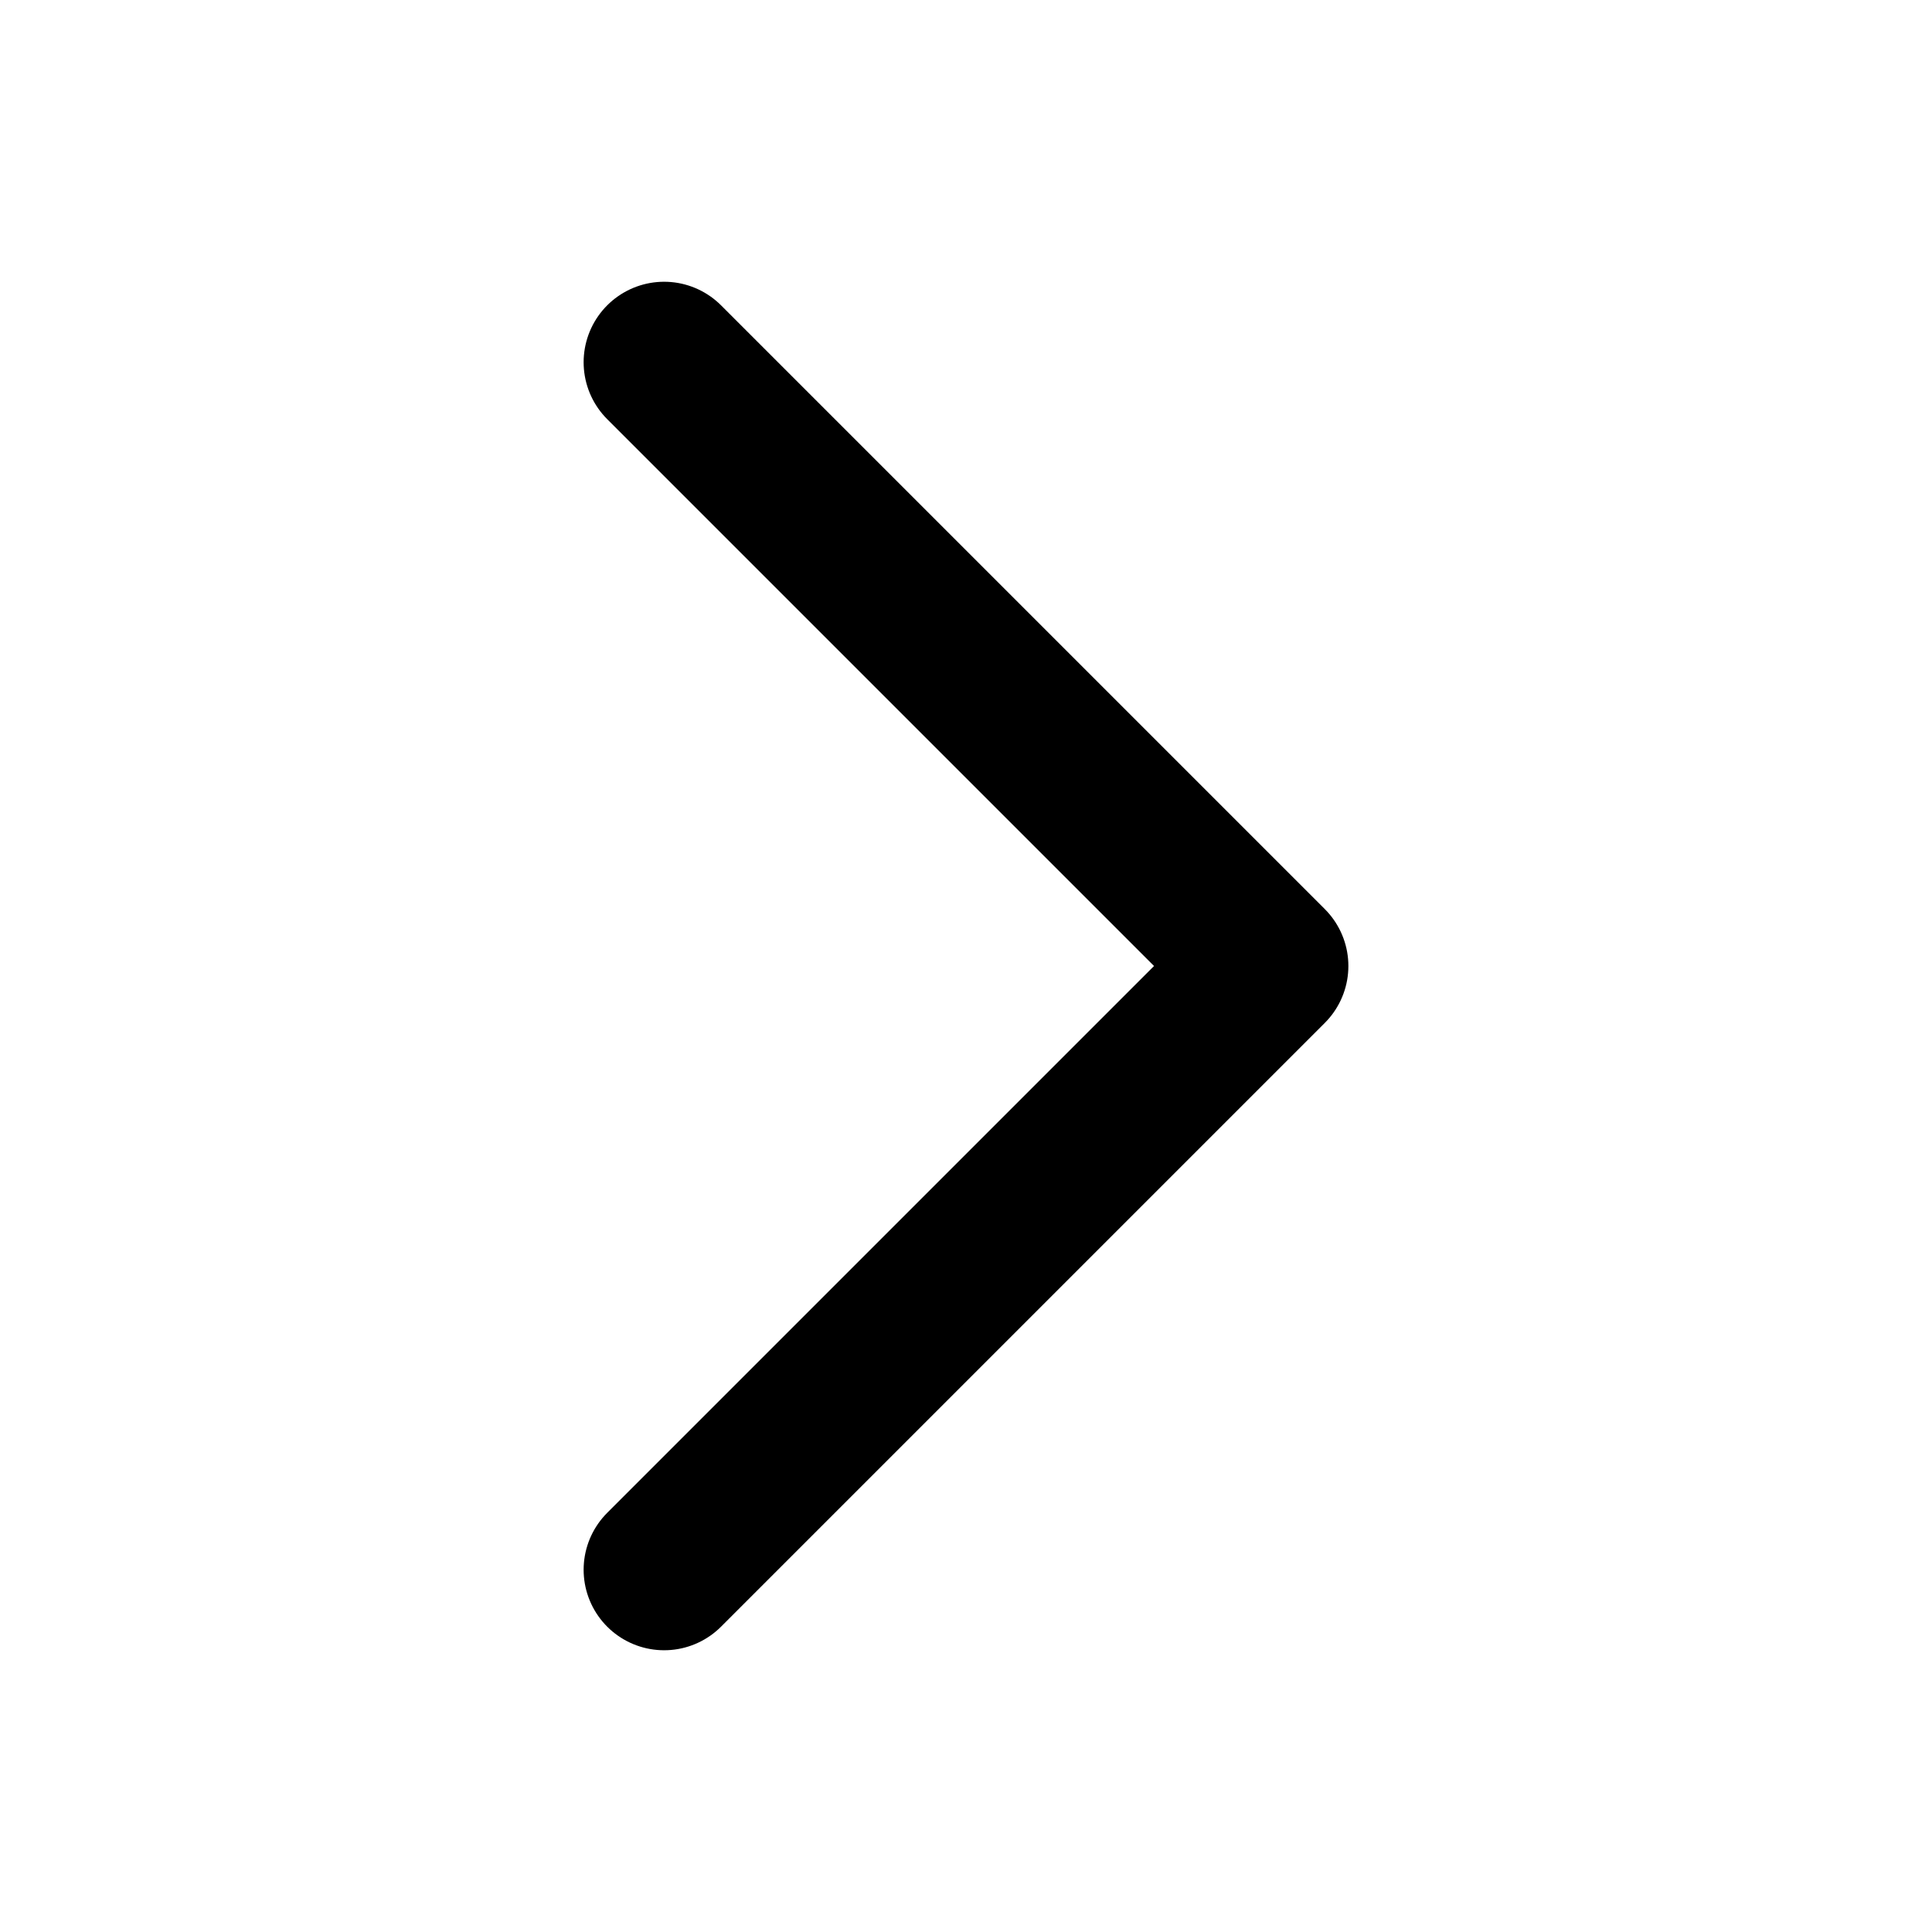
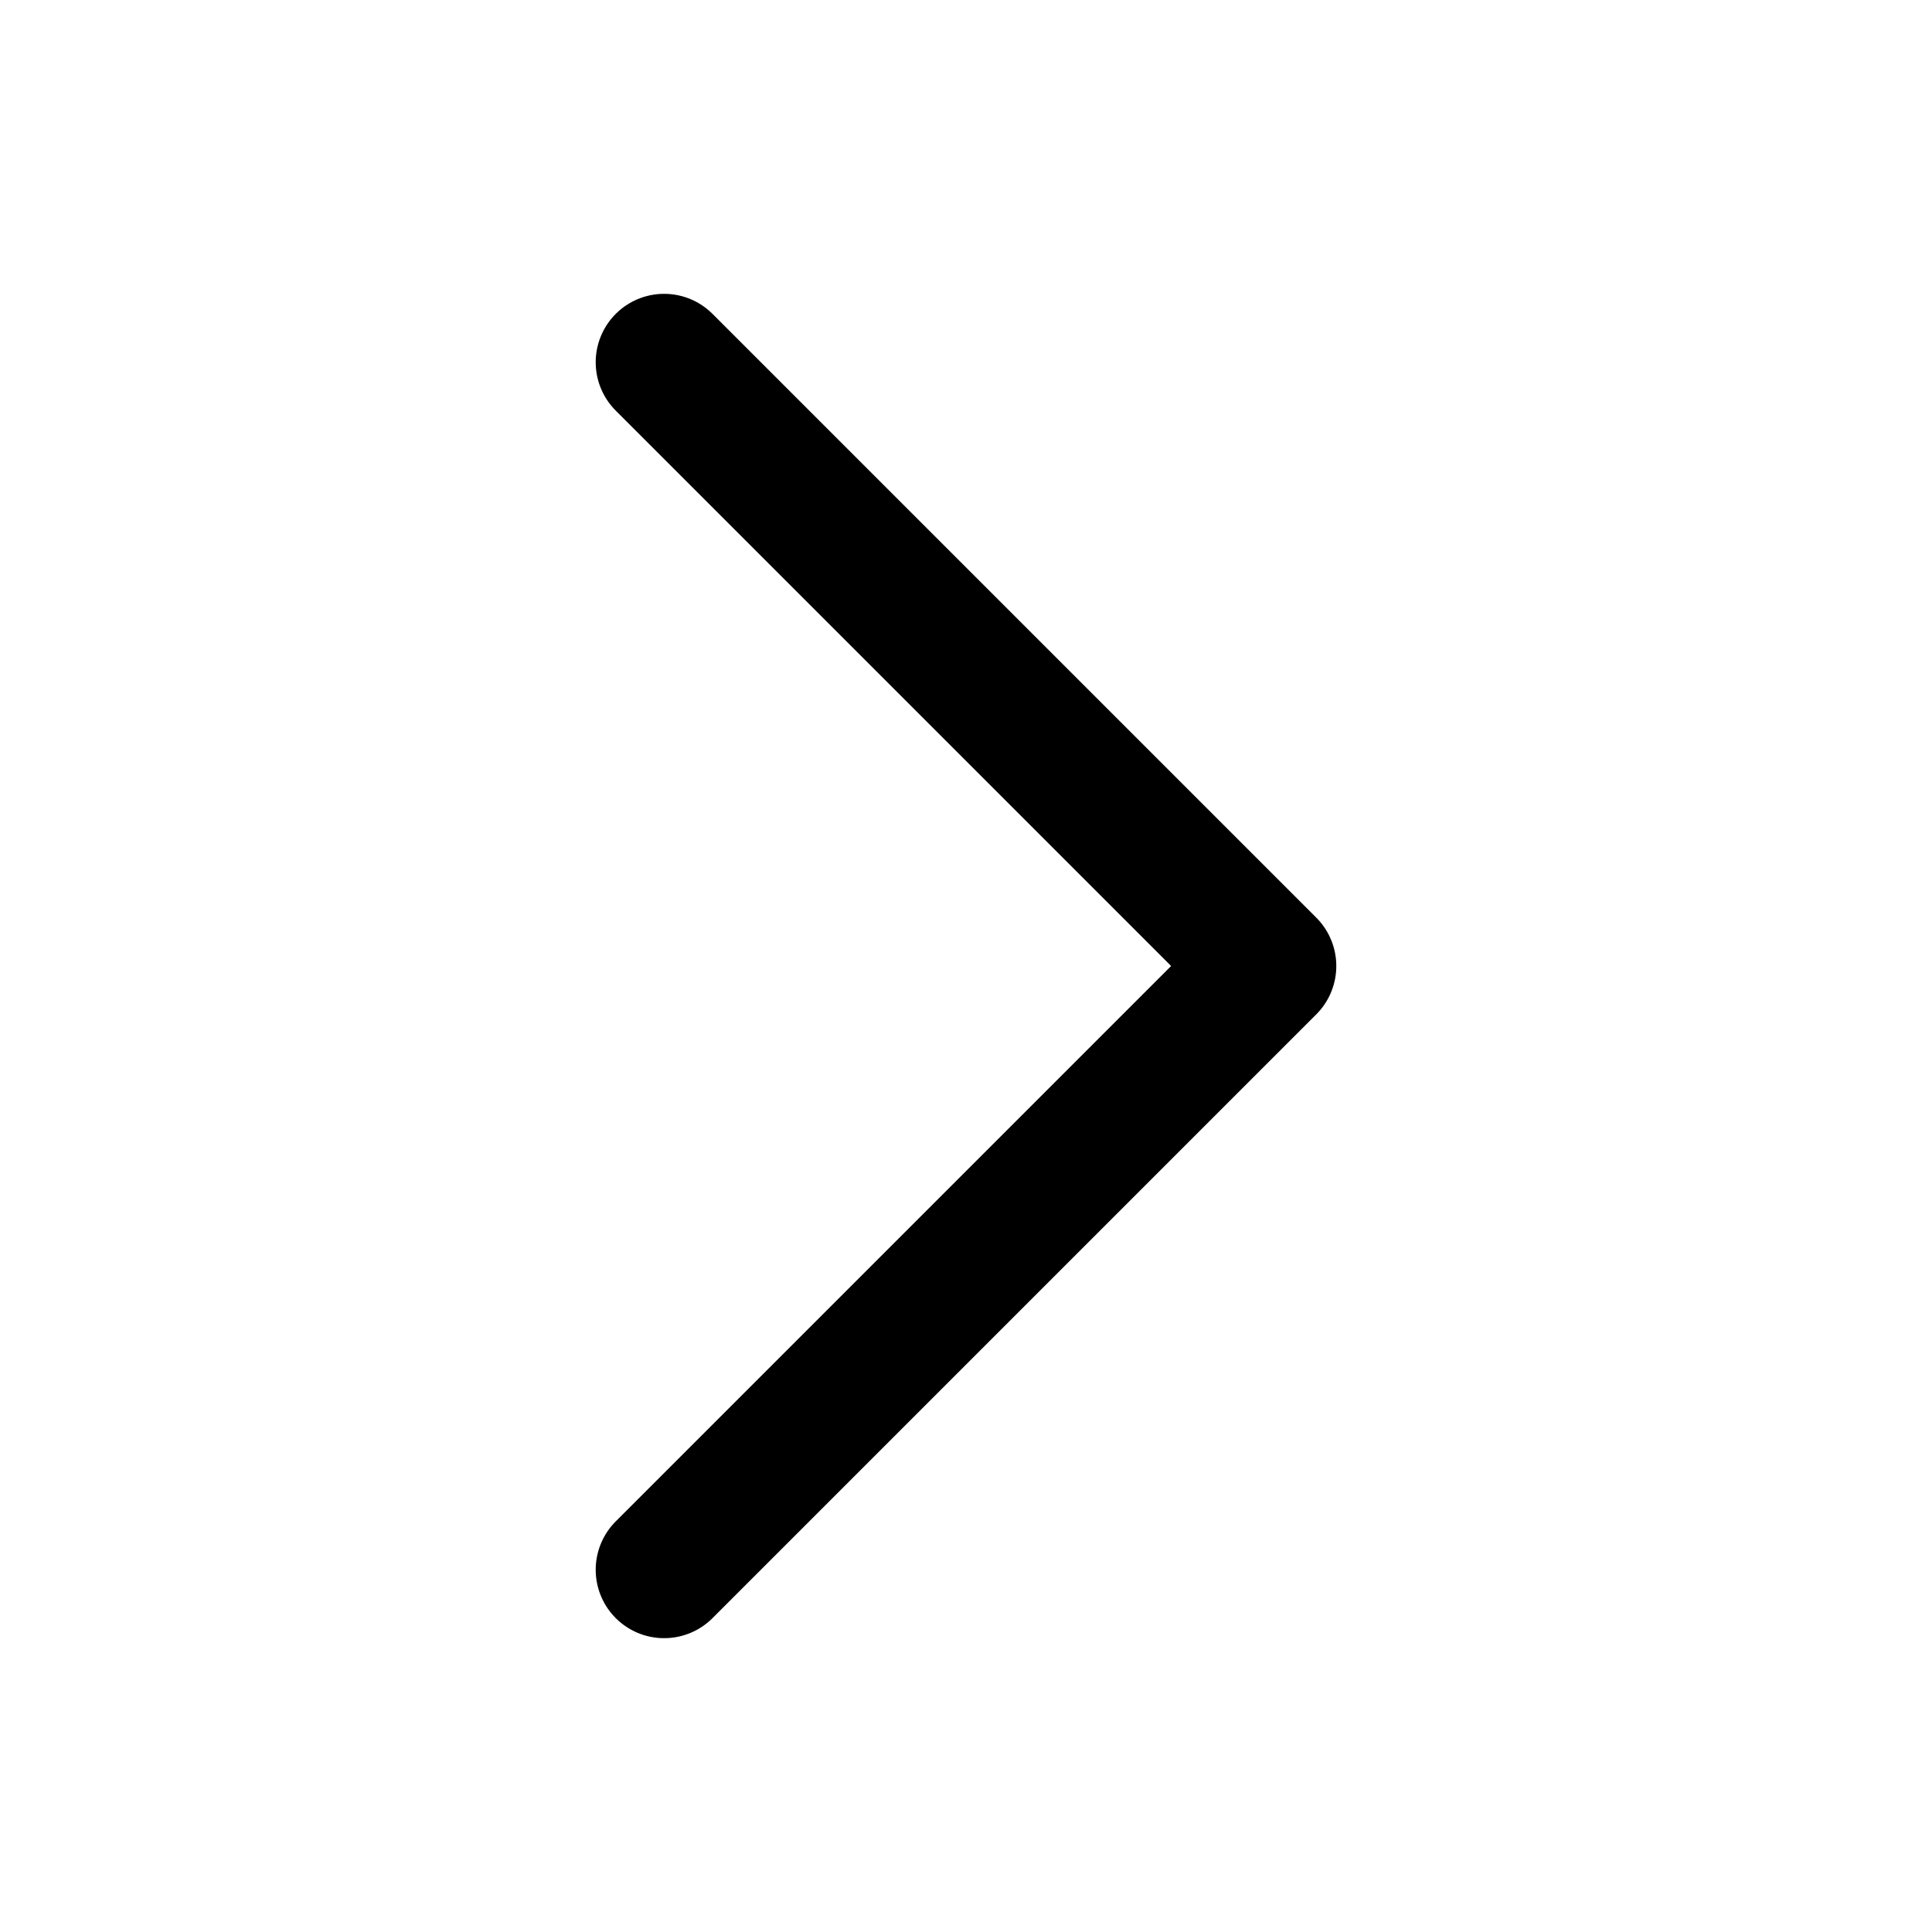
- <svg xmlns="http://www.w3.org/2000/svg" fill="none" viewBox="0 0 24 24" stroke-width="2" stroke="currentColor" aria-hidden="true">
+ <svg xmlns="http://www.w3.org/2000/svg" fill="none" viewBox="0 0 24 24" stroke-width="1.7" stroke="currentColor" aria-hidden="true">
  <path stroke-linecap="round" stroke-linejoin="round" d="m8.25 4.5 7.5 7.5-7.5 7.5" />
</svg>
